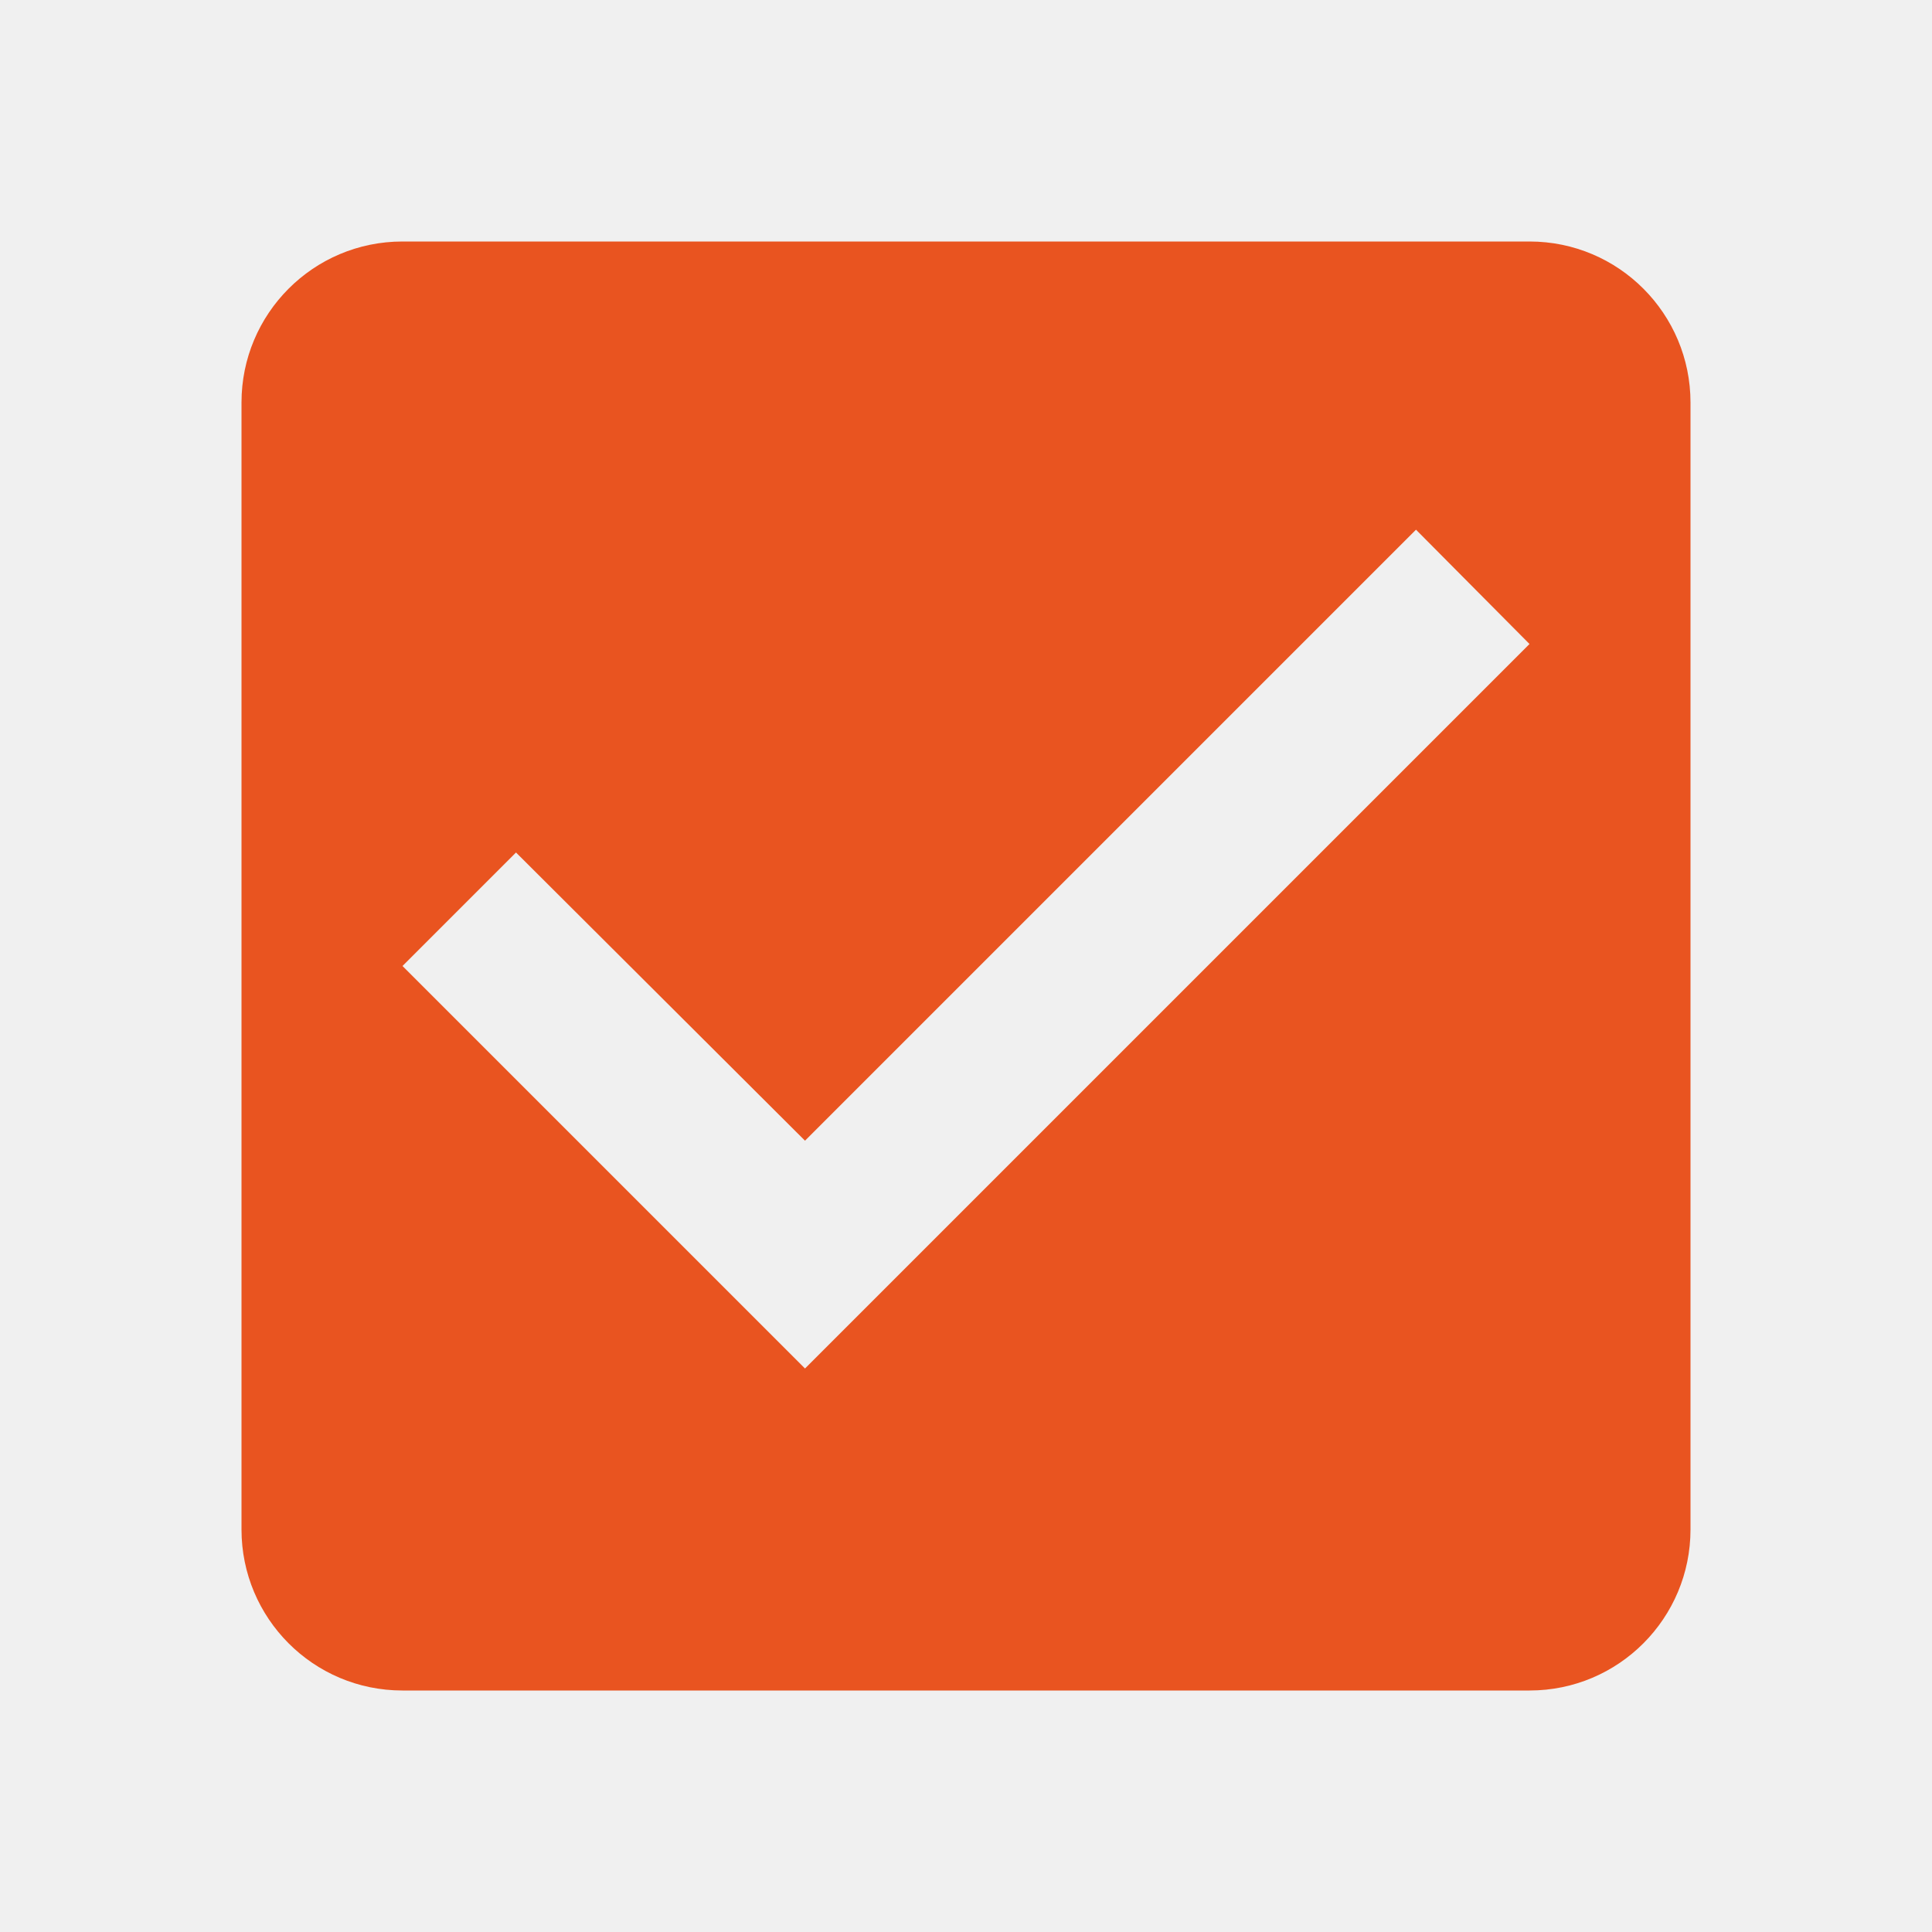
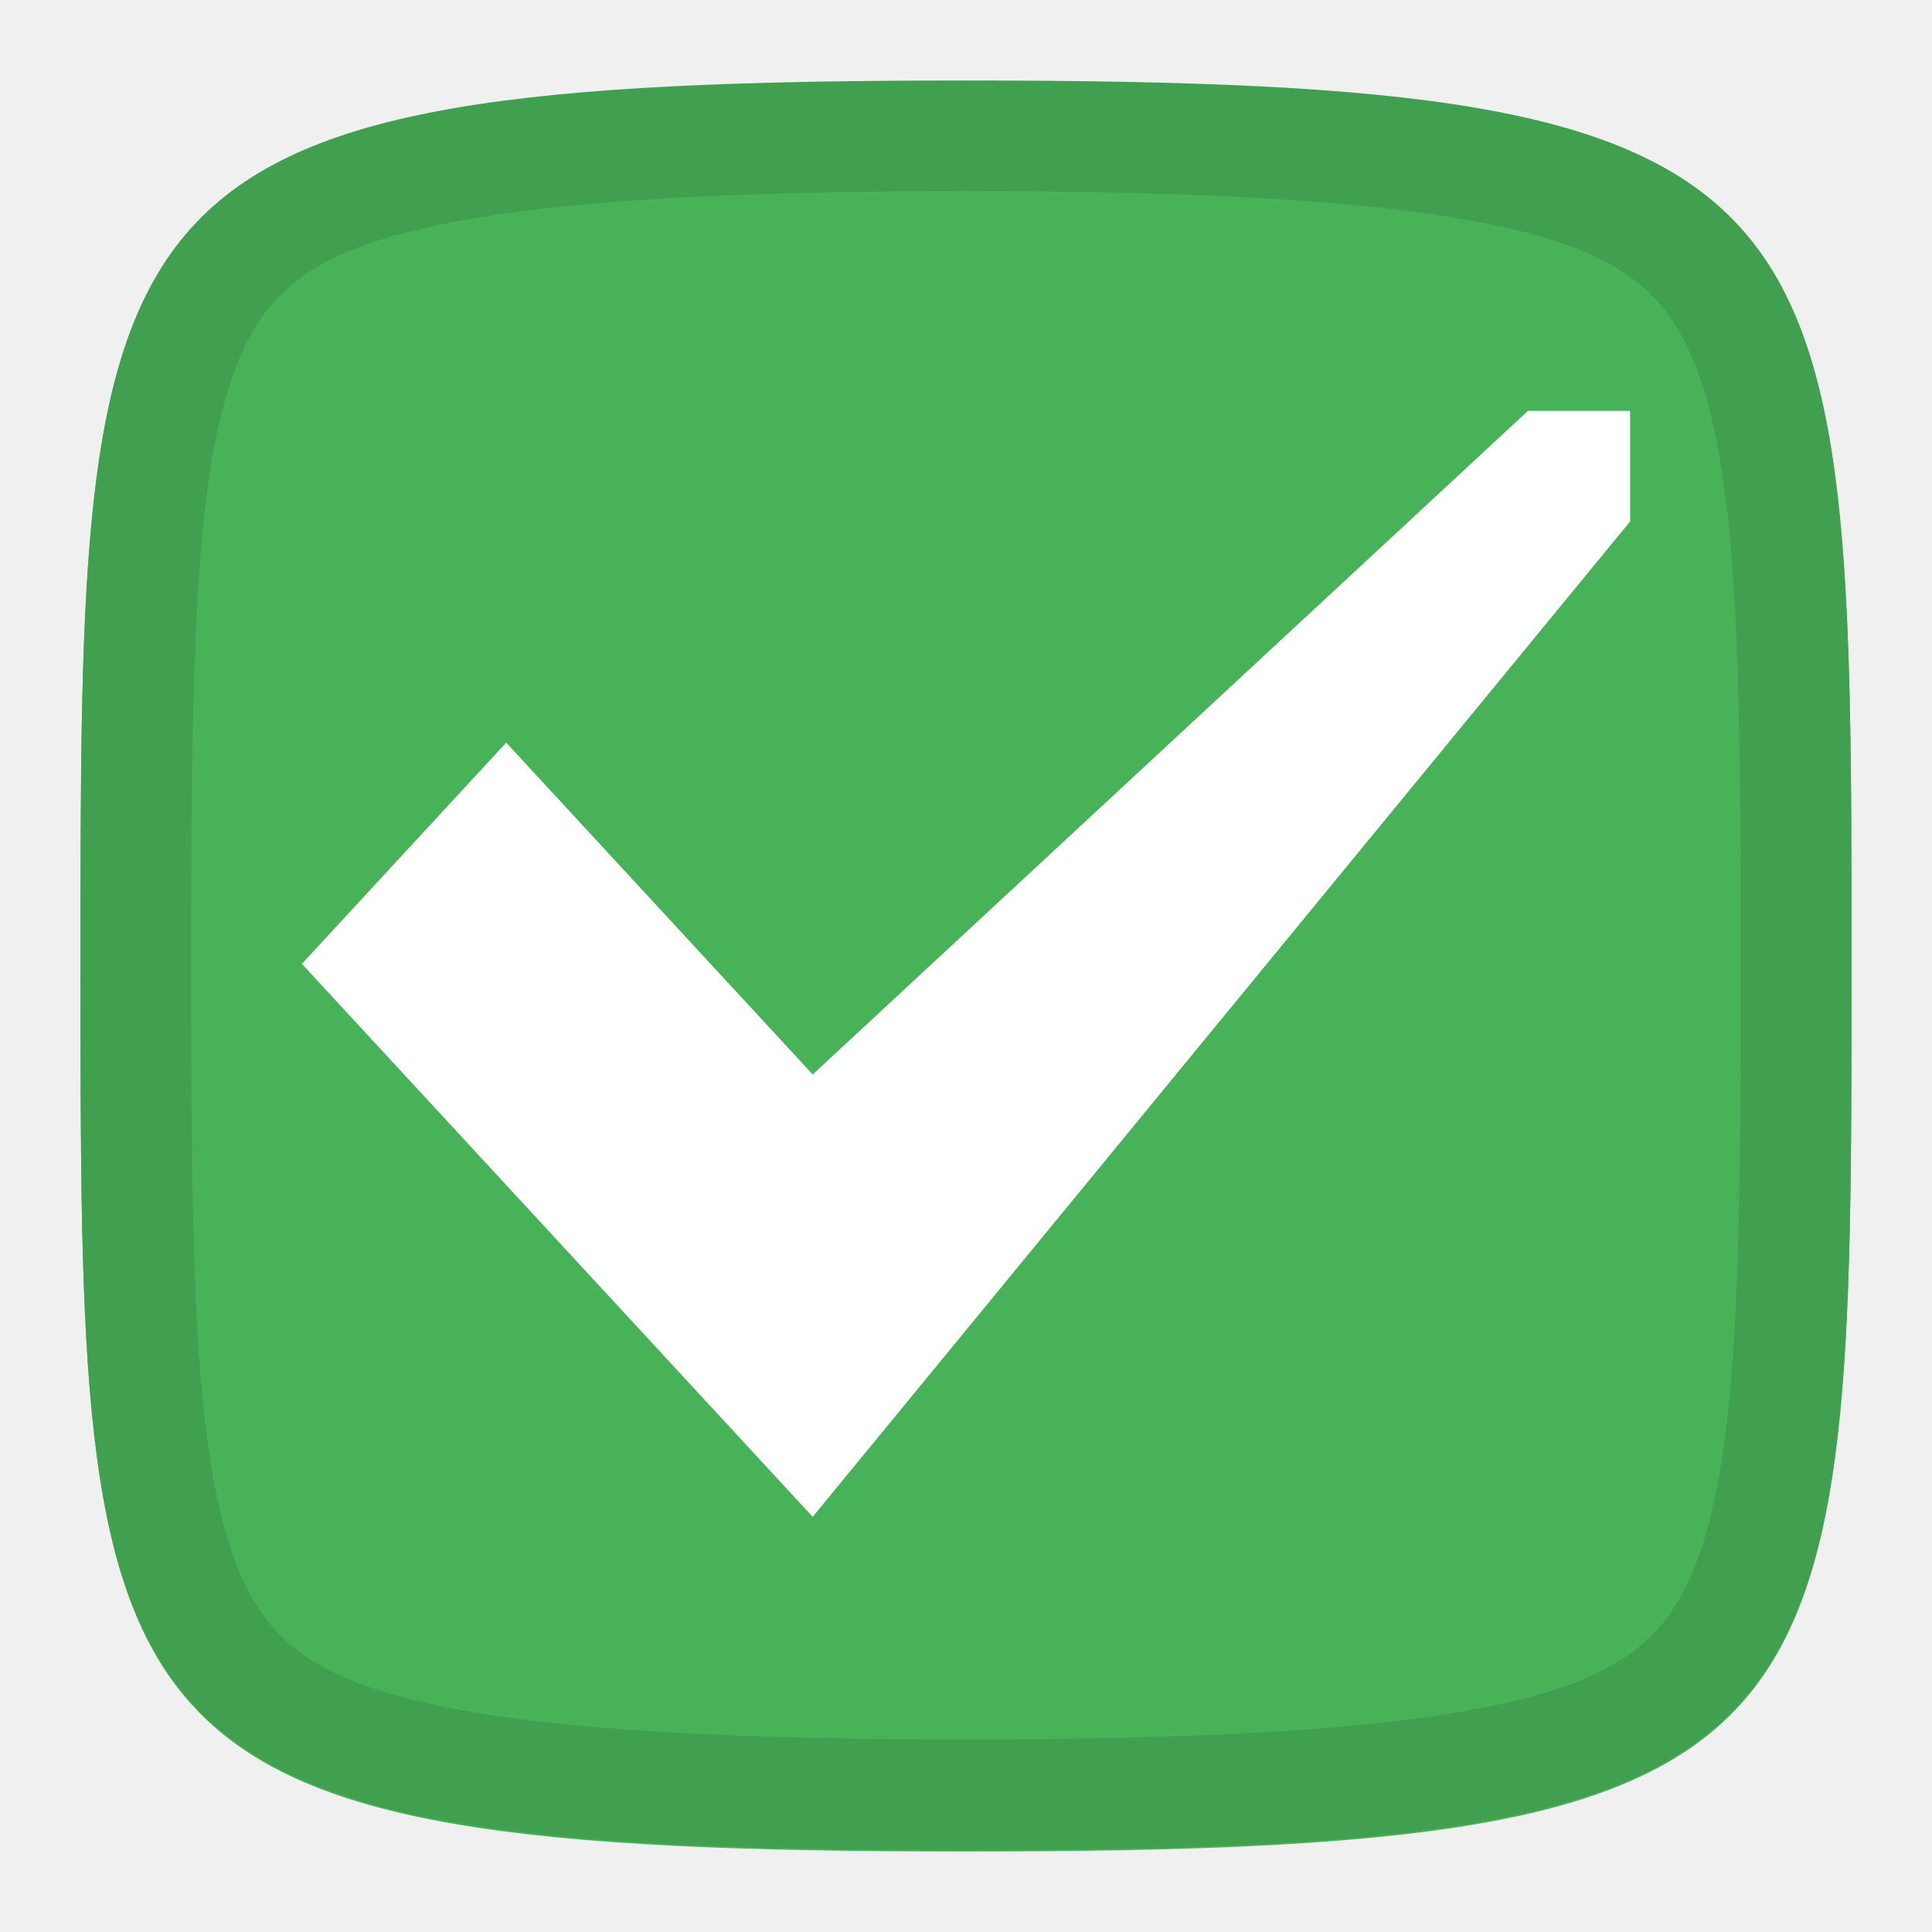
- <svg xmlns="http://www.w3.org/2000/svg" width="24" height="24" viewBox="0 0 24 24" fill="#FF4081" version="1.1" id="svg4">
-   <defs id="defs8" />
-   <path d="M19 3H5c-1.11 0-2 .9-2 2v14c0 1.1.89 2 2 2h14c1.11 0 2-.9 2-2V5c0-1.1-.89-2-2-2zm-9 14l-5-5 1.41-1.41L10 14.17l7.59-7.59L19 8l-9 9z" id="path2" style="fill:#e95420;fill-opacity:1" />
+ <svg xmlns="http://www.w3.org/2000/svg" xmlns:ns1="http://www.openswatchbook.org/uri/2009/osb" width="24" height="24" viewBox="0 0 24 24" fill="#FF4081" version="1.1" id="svg4">
+   <defs id="defs8">
+     <linearGradient id="dark_fg_color-9" ns1:paint="solid">
+       <stop style="stop-color:#ffffff;stop-opacity:1;" offset="0" id="stop7036" />
+     </linearGradient>
+     <linearGradient id="primary_color-3" ns1:paint="solid">
+       <stop style="stop-color:#e95420;stop-opacity:1;" offset="0" id="stop5679" />
+     </linearGradient>
+   </defs>
+   <g transform="matrix(1.375,0,0,1.373899,-751.125,-327.8771)" id="checkbox-checked">
+     <path style="fill:#48b259;fill-opacity:1;stroke:none" d="m 555,239.388 c 8,0 8,0.889 8,8 0,7.111 0,8 -8,8 -8,0 -8,-0.889 -8,-8 0,-7.111 0,-8 8,-8 z" id="path5363" />
+     <path id="path5365" d="m 555,239.375 c -8,0 -8,0.889 -8,8 0,7.111 0,8 8,8 8,0 8,-0.889 8,-8 0,-7.111 0,-8 -8,-8 z m 0,1 c 1.981,0 3.459,0.076 4.469,0.25 1.009,0.174 1.481,0.417 1.781,0.75 0.3,0.333 0.511,0.889 0.625,1.875 0.114,0.986 0.125,2.347 0.125,4.125 0,1.778 -0.011,3.139 -0.125,4.125 -0.114,0.986 -0.325,1.542 -0.625,1.875 -0.3,0.333 -0.772,0.576 -1.781,0.75 -1.009,0.174 -2.487,0.25 -4.469,0.25 -1.981,0 -3.459,-0.076 -4.469,-0.25 -1.009,-0.174 -1.481,-0.417 -1.781,-0.75 -0.3,-0.333 -0.511,-0.889 -0.625,-1.875 -0.114,-0.986 -0.125,-2.347 -0.125,-4.125 0,-1.778 0.011,-3.139 0.125,-4.125 0.114,-0.986 0.325,-1.542 0.625,-1.875 0.3,-0.333 0.772,-0.576 1.781,-0.75 1.009,-0.174 2.487,-0.25 4.469,-0.25 z" style="fill:#41a050;fill-opacity:1;stroke:none" />
+     <path style="fill:#ffffff;fill-opacity:1;stroke:none" d="m 549,247.362 1.846,-2 2.769,3 6.462,-6 H 561 v 1 l -7.385,9 z" id="path5369" />
+   </g>
</svg>
